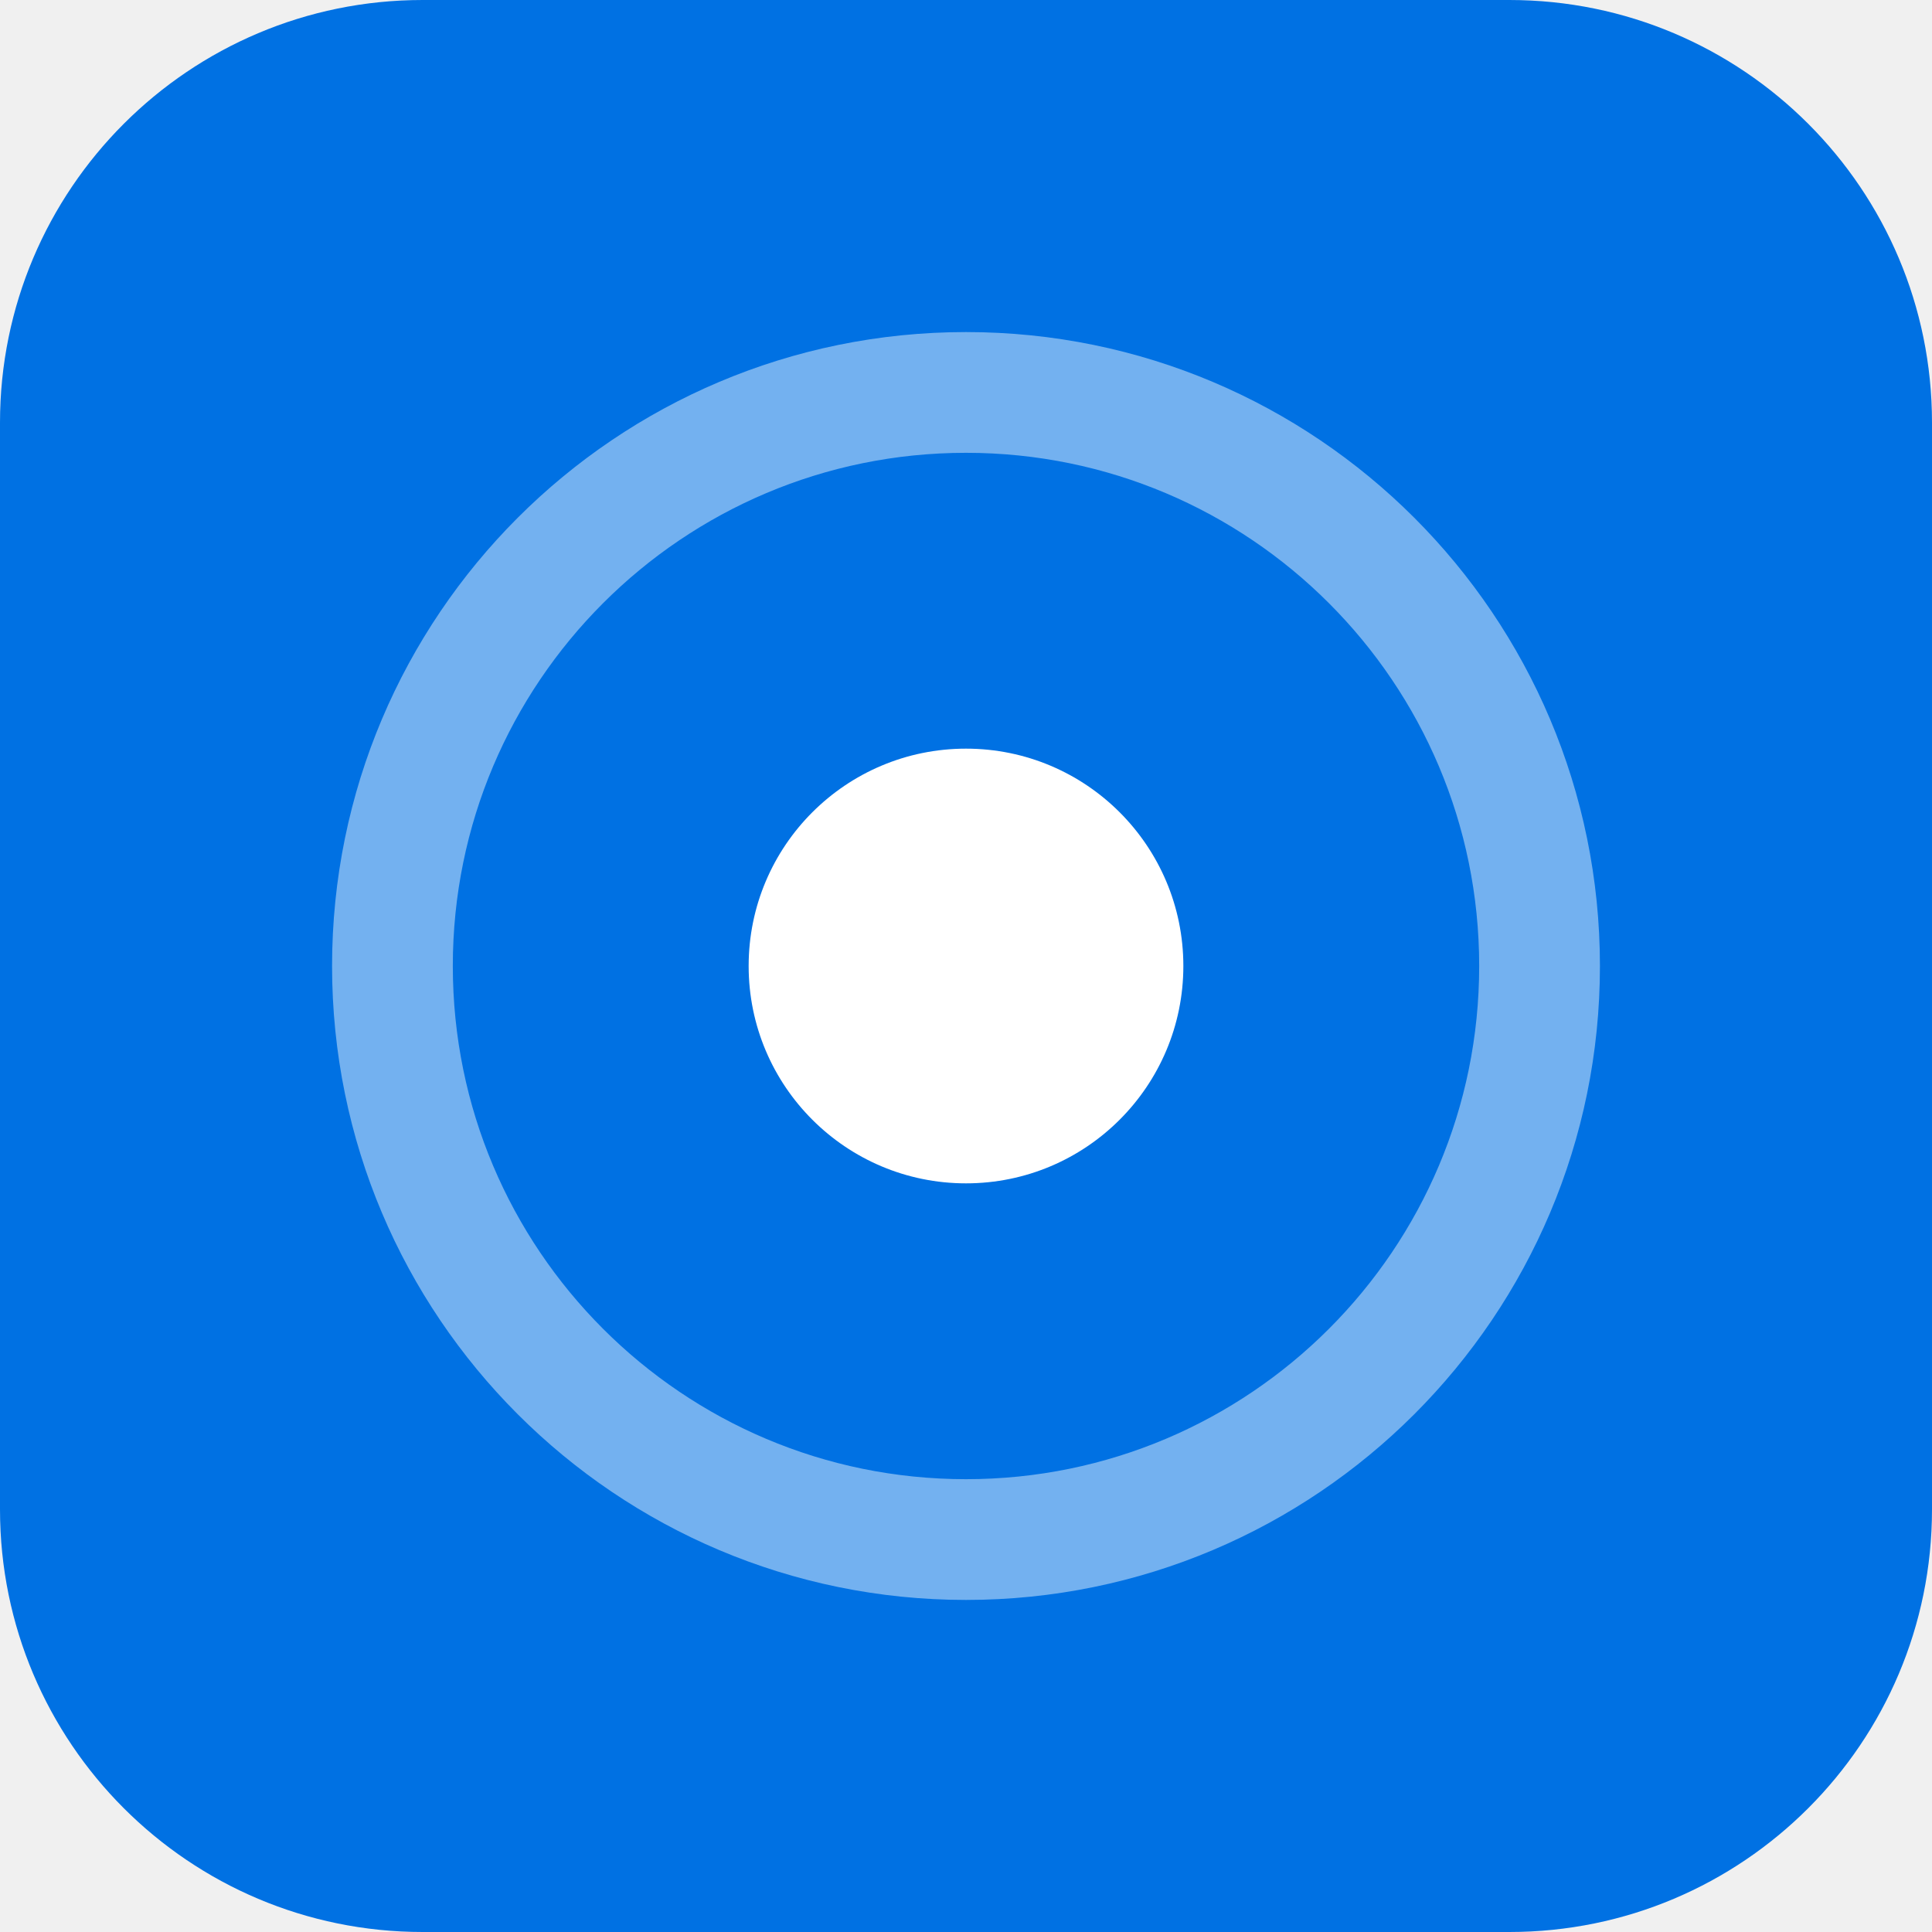
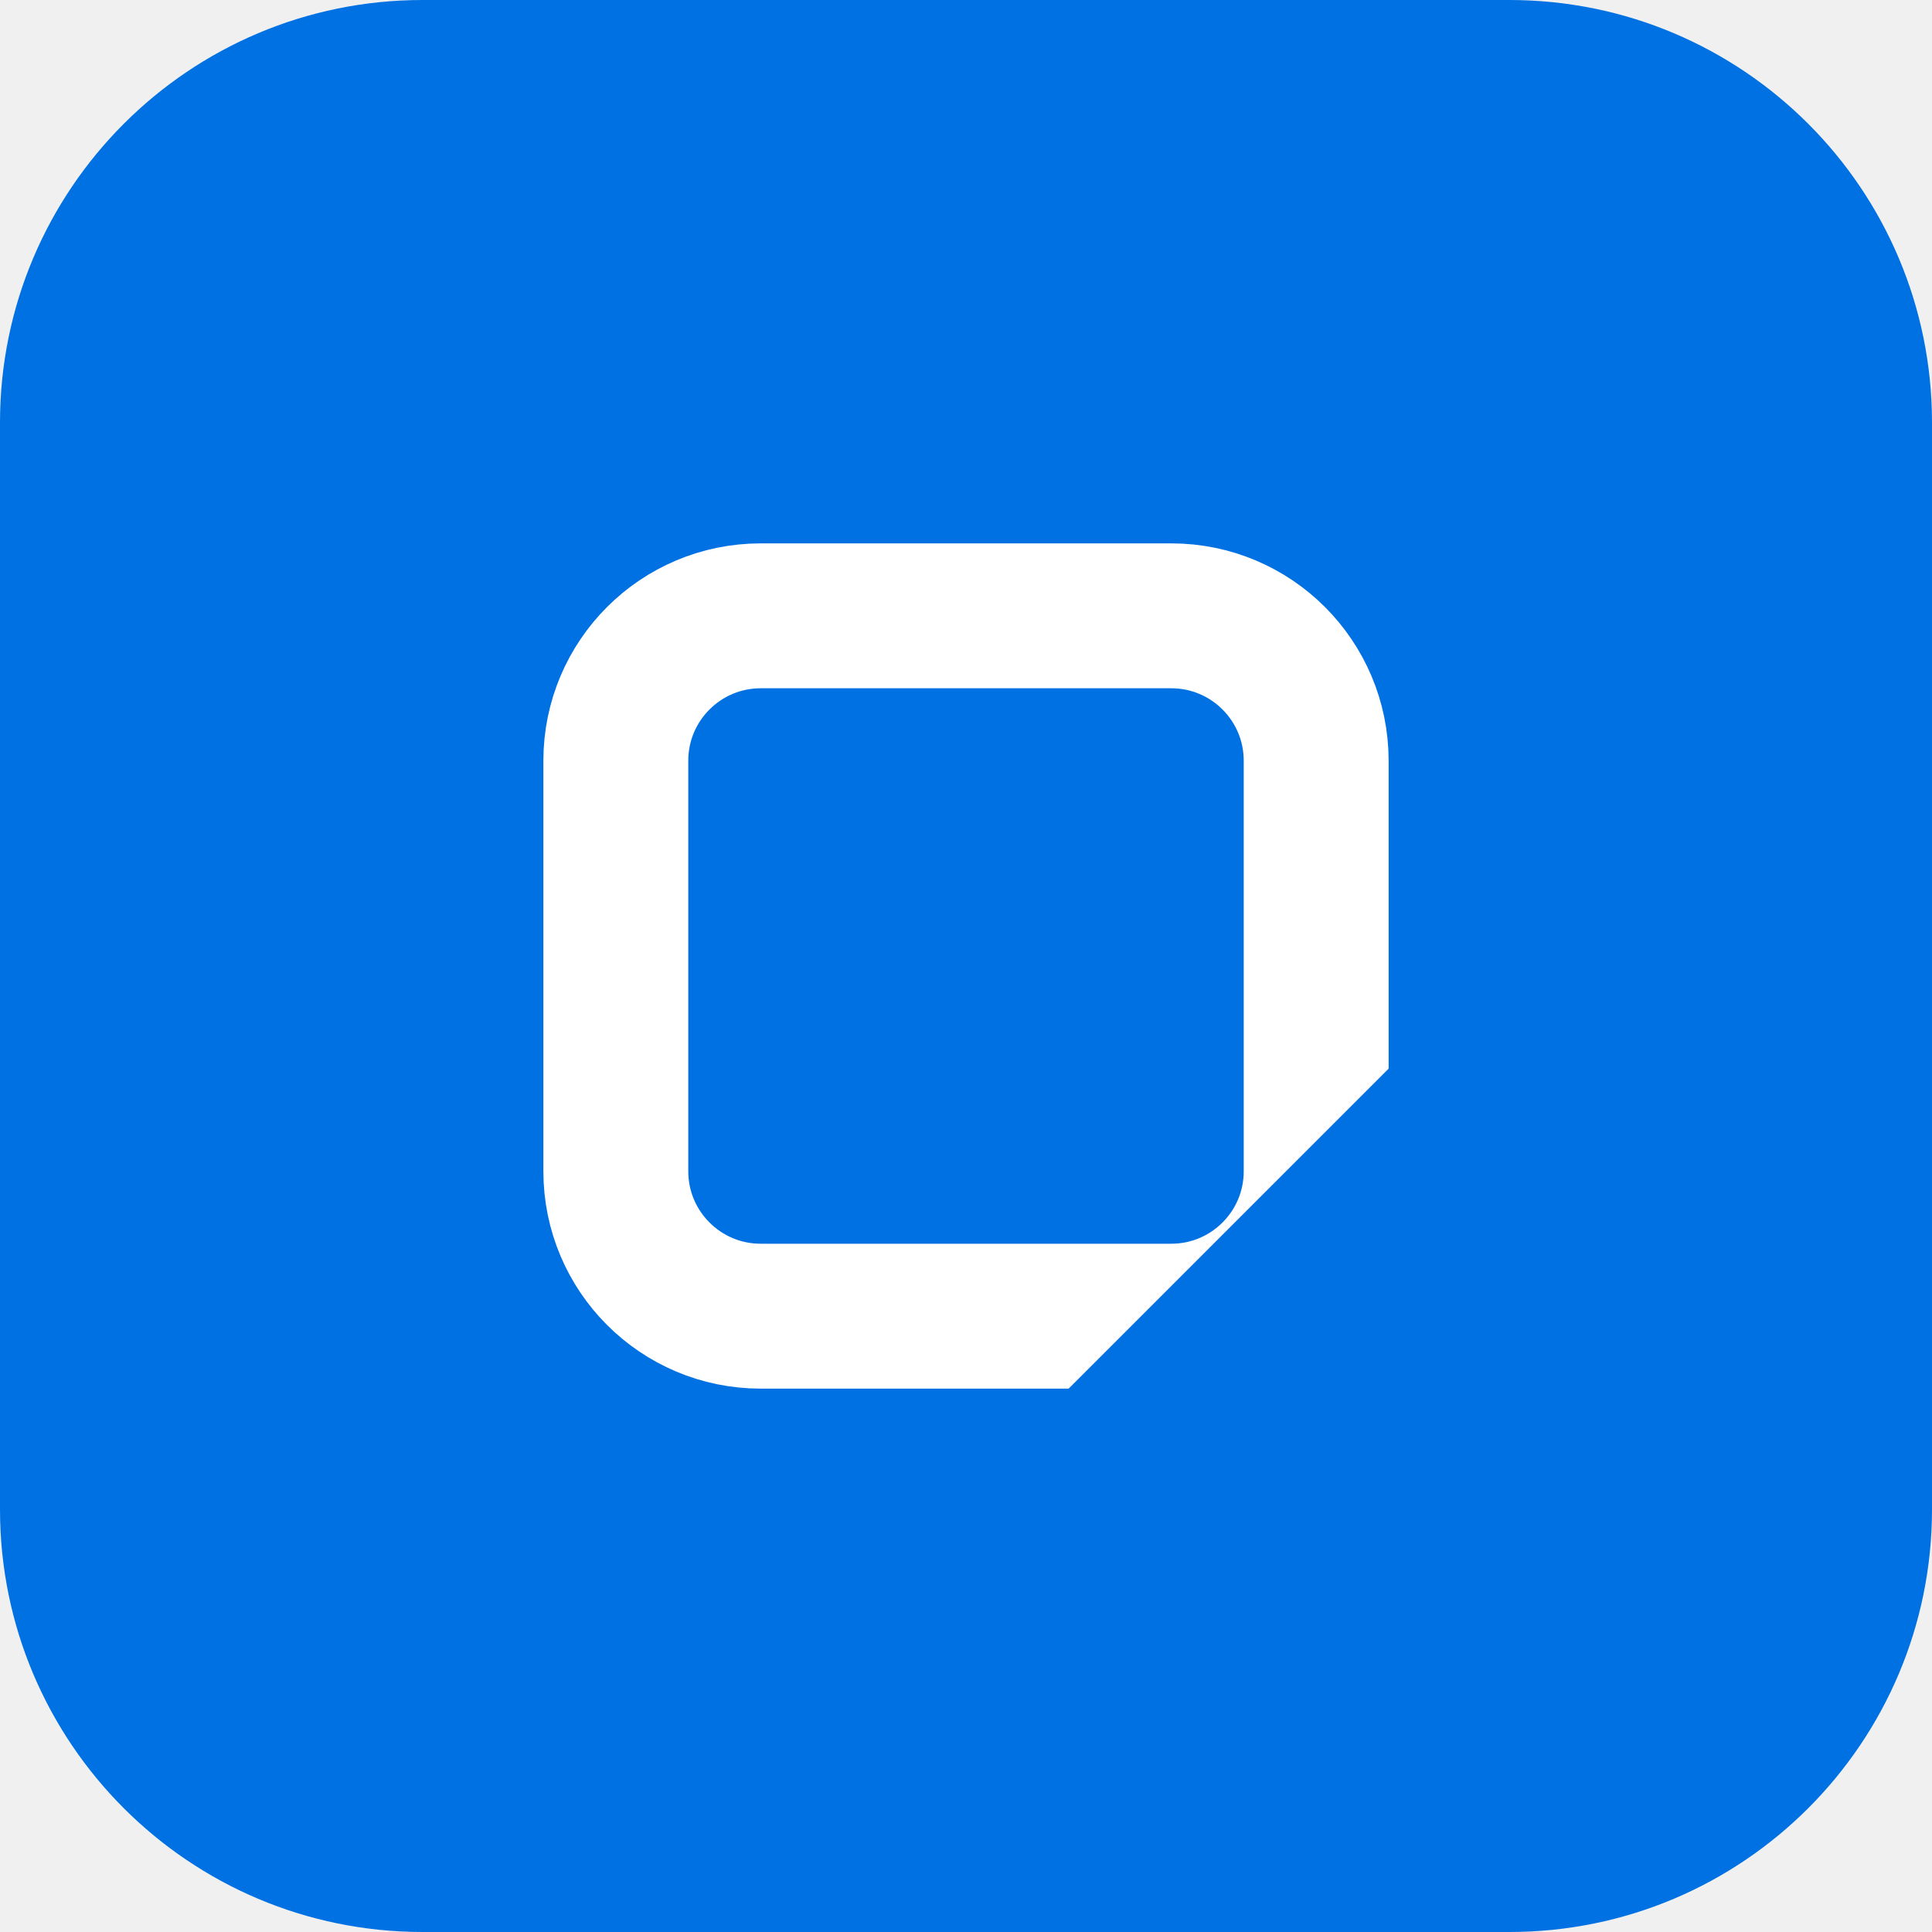
<svg xmlns="http://www.w3.org/2000/svg" viewBox="0 0 32 32">
+   <defs>
+     <clipPath id="lot">
+       <polygon points="9,9 23,9 23,17.7 17.7,23 9,23" />
+     </clipPath>
+   </defs>
  <rect width="32" height="32" rx="7" fill="#0071e3" />
-   <circle cx="16" cy="16" r="9.5" fill="none" stroke="#ffffff" stroke-opacity=".45" stroke-width="2" />
-   <circle cx="16" cy="16" r="3.6" fill="#ffffff" />
+   <rect x="10.2" y="10.2" width="11.6" height="11.6" rx="2.4" fill="none" stroke="#ffffff" stroke-width="2.4" clip-path="url(#lot)" />
</svg>
